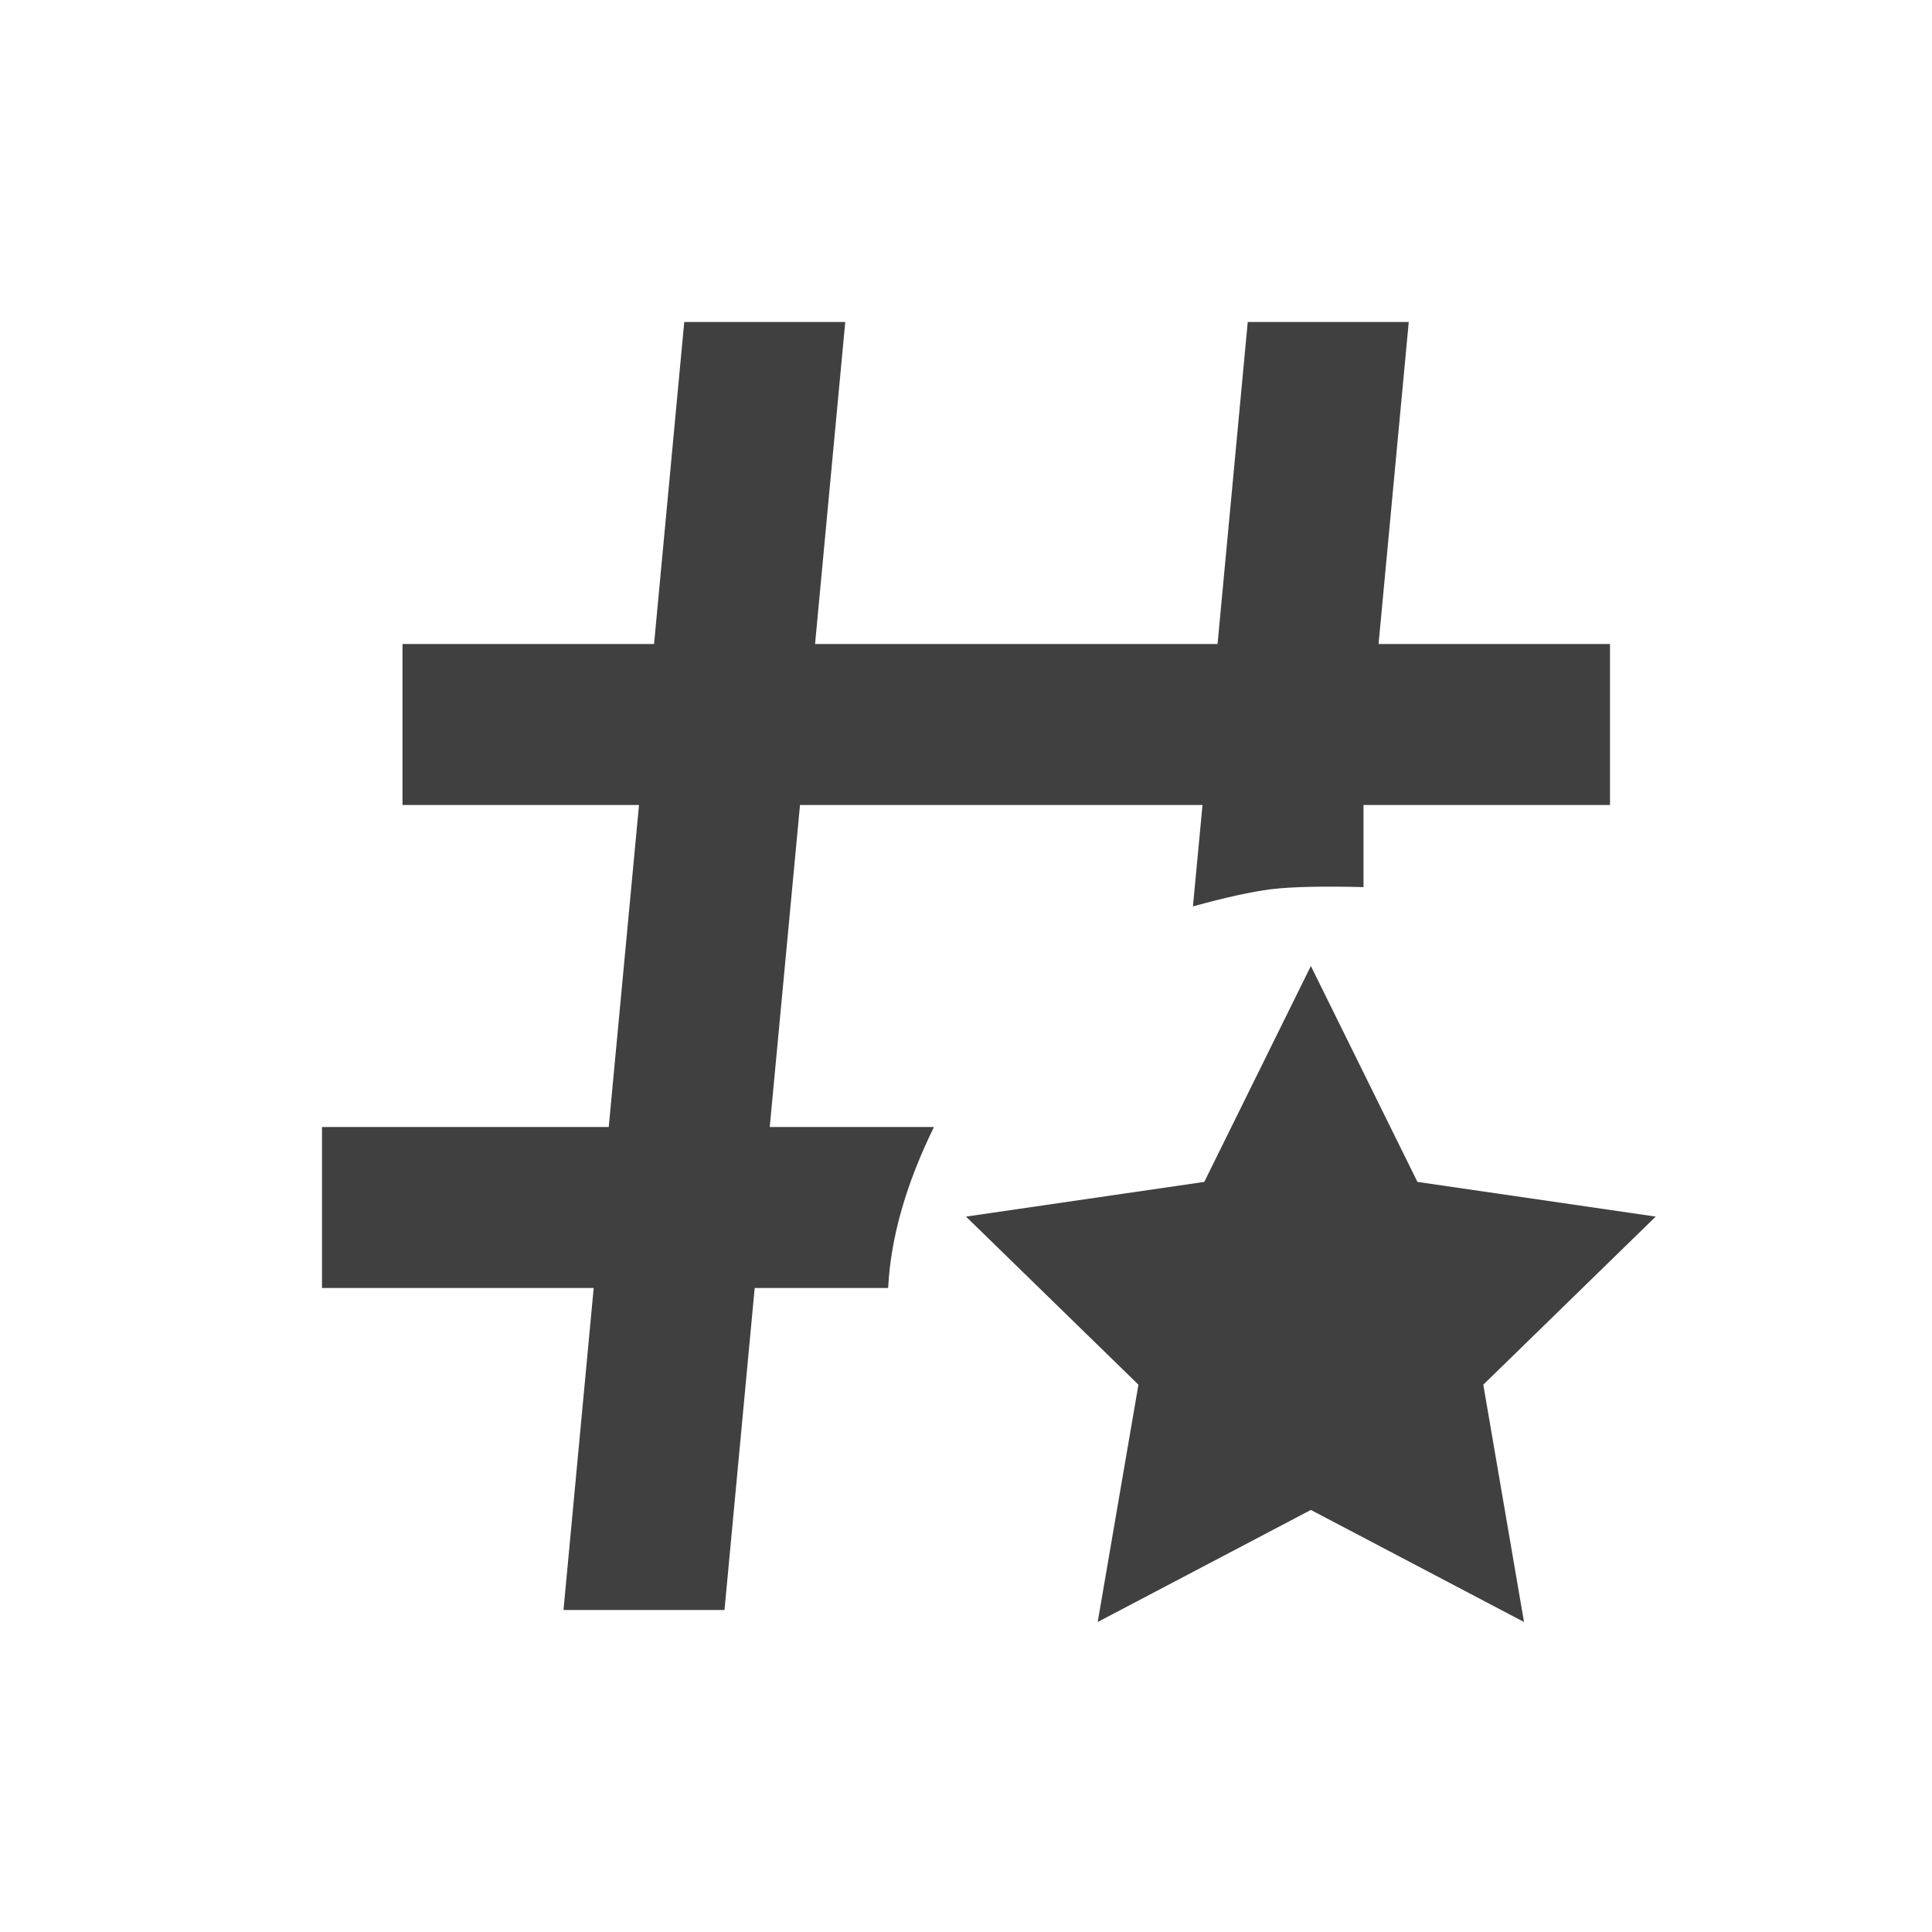
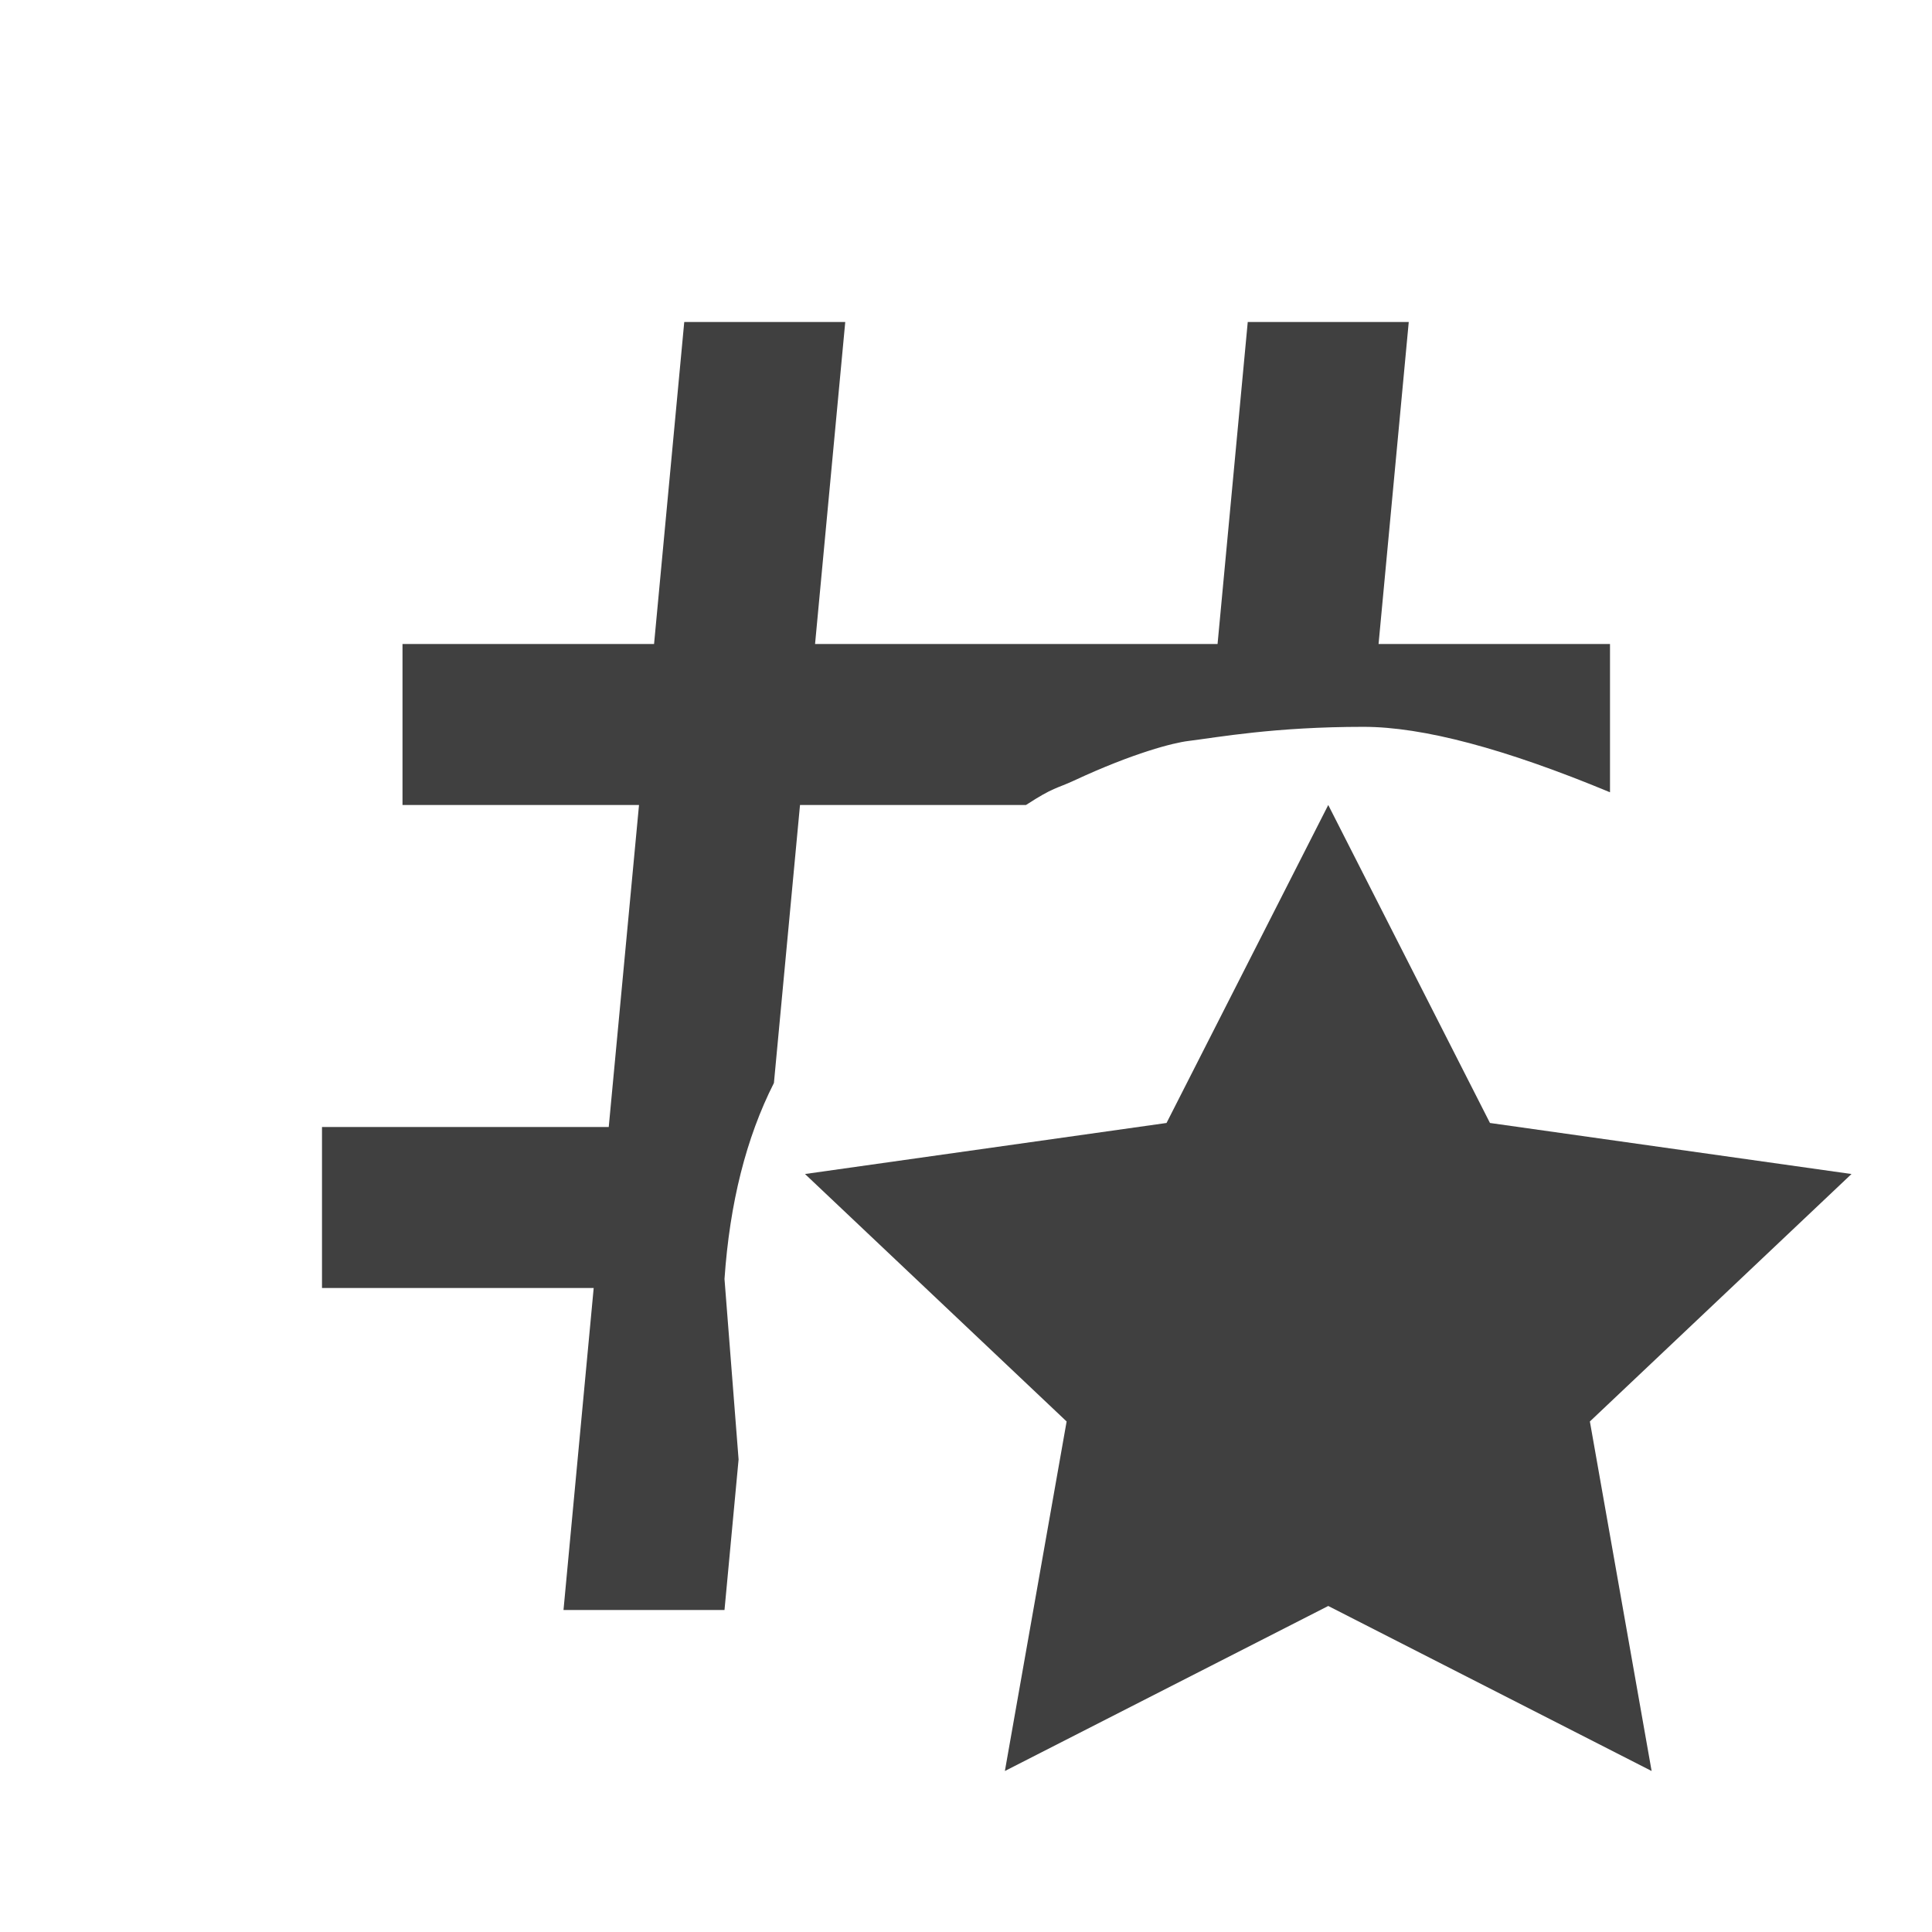
<svg xmlns="http://www.w3.org/2000/svg" width="24px" height="24px" viewBox="0 0 24 24" version="1.1">
  <g id="Icons" stroke="none" stroke-width="1" fill="none" fill-rule="evenodd">
    <g id="icon/expert_tag" fill="#404040">
      <g id="Group" transform="translate(4, 4)">
-         <path d="M10.819,7.26 L10.938,6 L5.938,6 L5.562,10 L7.602,10 C7.254,10.71 7.064,11.377 7.033,12 L5.375,12 L5,16 L3,16 L3.375,12 L0,12 L0,10 L3.562,10 L3.938,6 L1,6 L1,4 L4.125,4 L4.5,0 L6.5,0 L6.125,4 L11.125,4 L11.5,0 L13.5,0 L13.125,4 L16,4 L16,6 L12.938,6 L12.938,7.02 C12.421,7.007 12.039,7.016 11.792,7.046 C11.547,7.077 11.222,7.148 10.819,7.26 Z" id="Hashtag" />
-         <polygon id="Path" points="12.284 14.757 9.636 16.149 10.142 13.201 8 11.113 10.96 10.682 12.284 8 13.608 10.682 16.568 11.113 14.426 13.201 14.932 16.149" />
+         <path d="M8.745,6 L5.938,6 L5.614,9.453 C5.269,10.134 5.065,10.945 5,11.888 L5.175,14.13 L5,16 L3,16 L3.375,12 L0,12 L0,10 L3.562,10 L3.938,6 L1,6 L1,4 L4.125,4 L4.5,0 L6.5,0 L6.125,4 L11.125,4 L11.5,0 L13.5,0 L13.125,4 L16,4 L16,5.842 C14.696,5.3 13.675,5.029 12.938,5.029 C11.831,5.029 11.131,5.159 10.76,5.205 C10.579,5.227 10.084,5.351 9.343,5.696 C9.122,5.799 9.094,5.773 8.745,6 Z" id="Combined-Shape" />
+         <polygon id="Path" points="12.5 15.95 8.483 18 9.25 13.658 6 10.584 10.491 9.95 12.5 6 14.509 9.95 19 10.584 15.75 13.658 16.517 18" />
      </g>
    </g>
  </g>
</svg>
